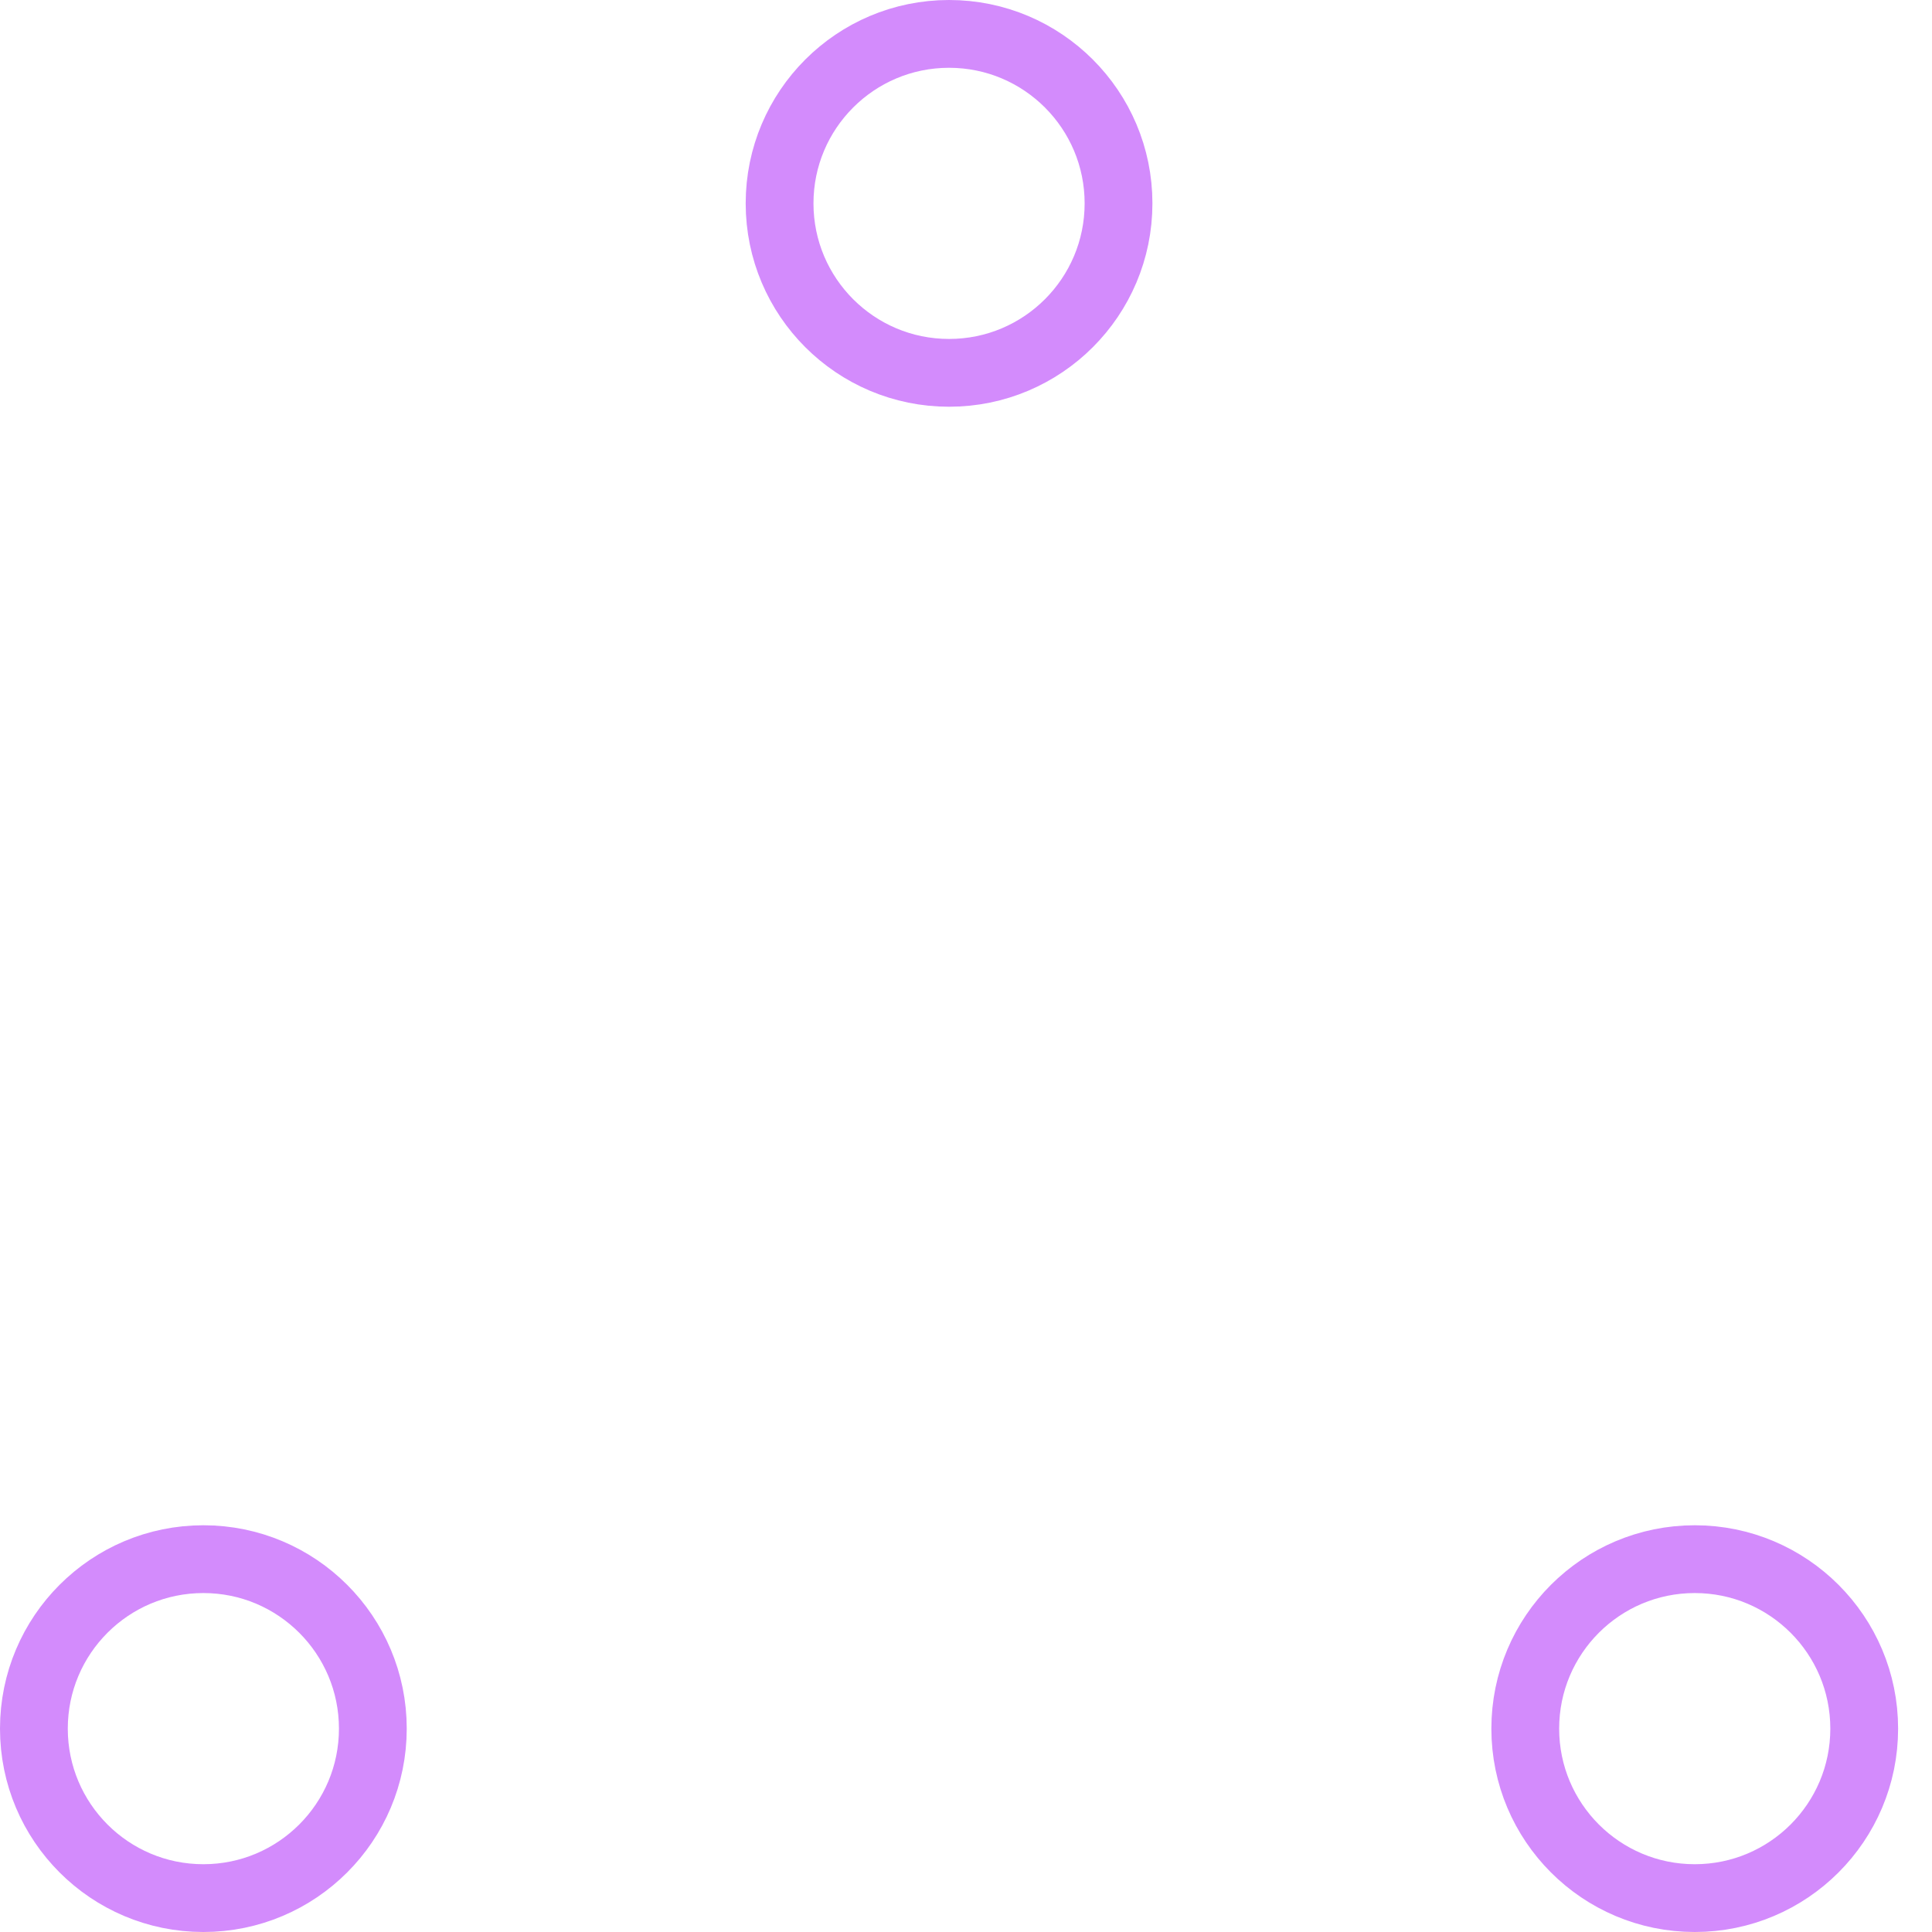
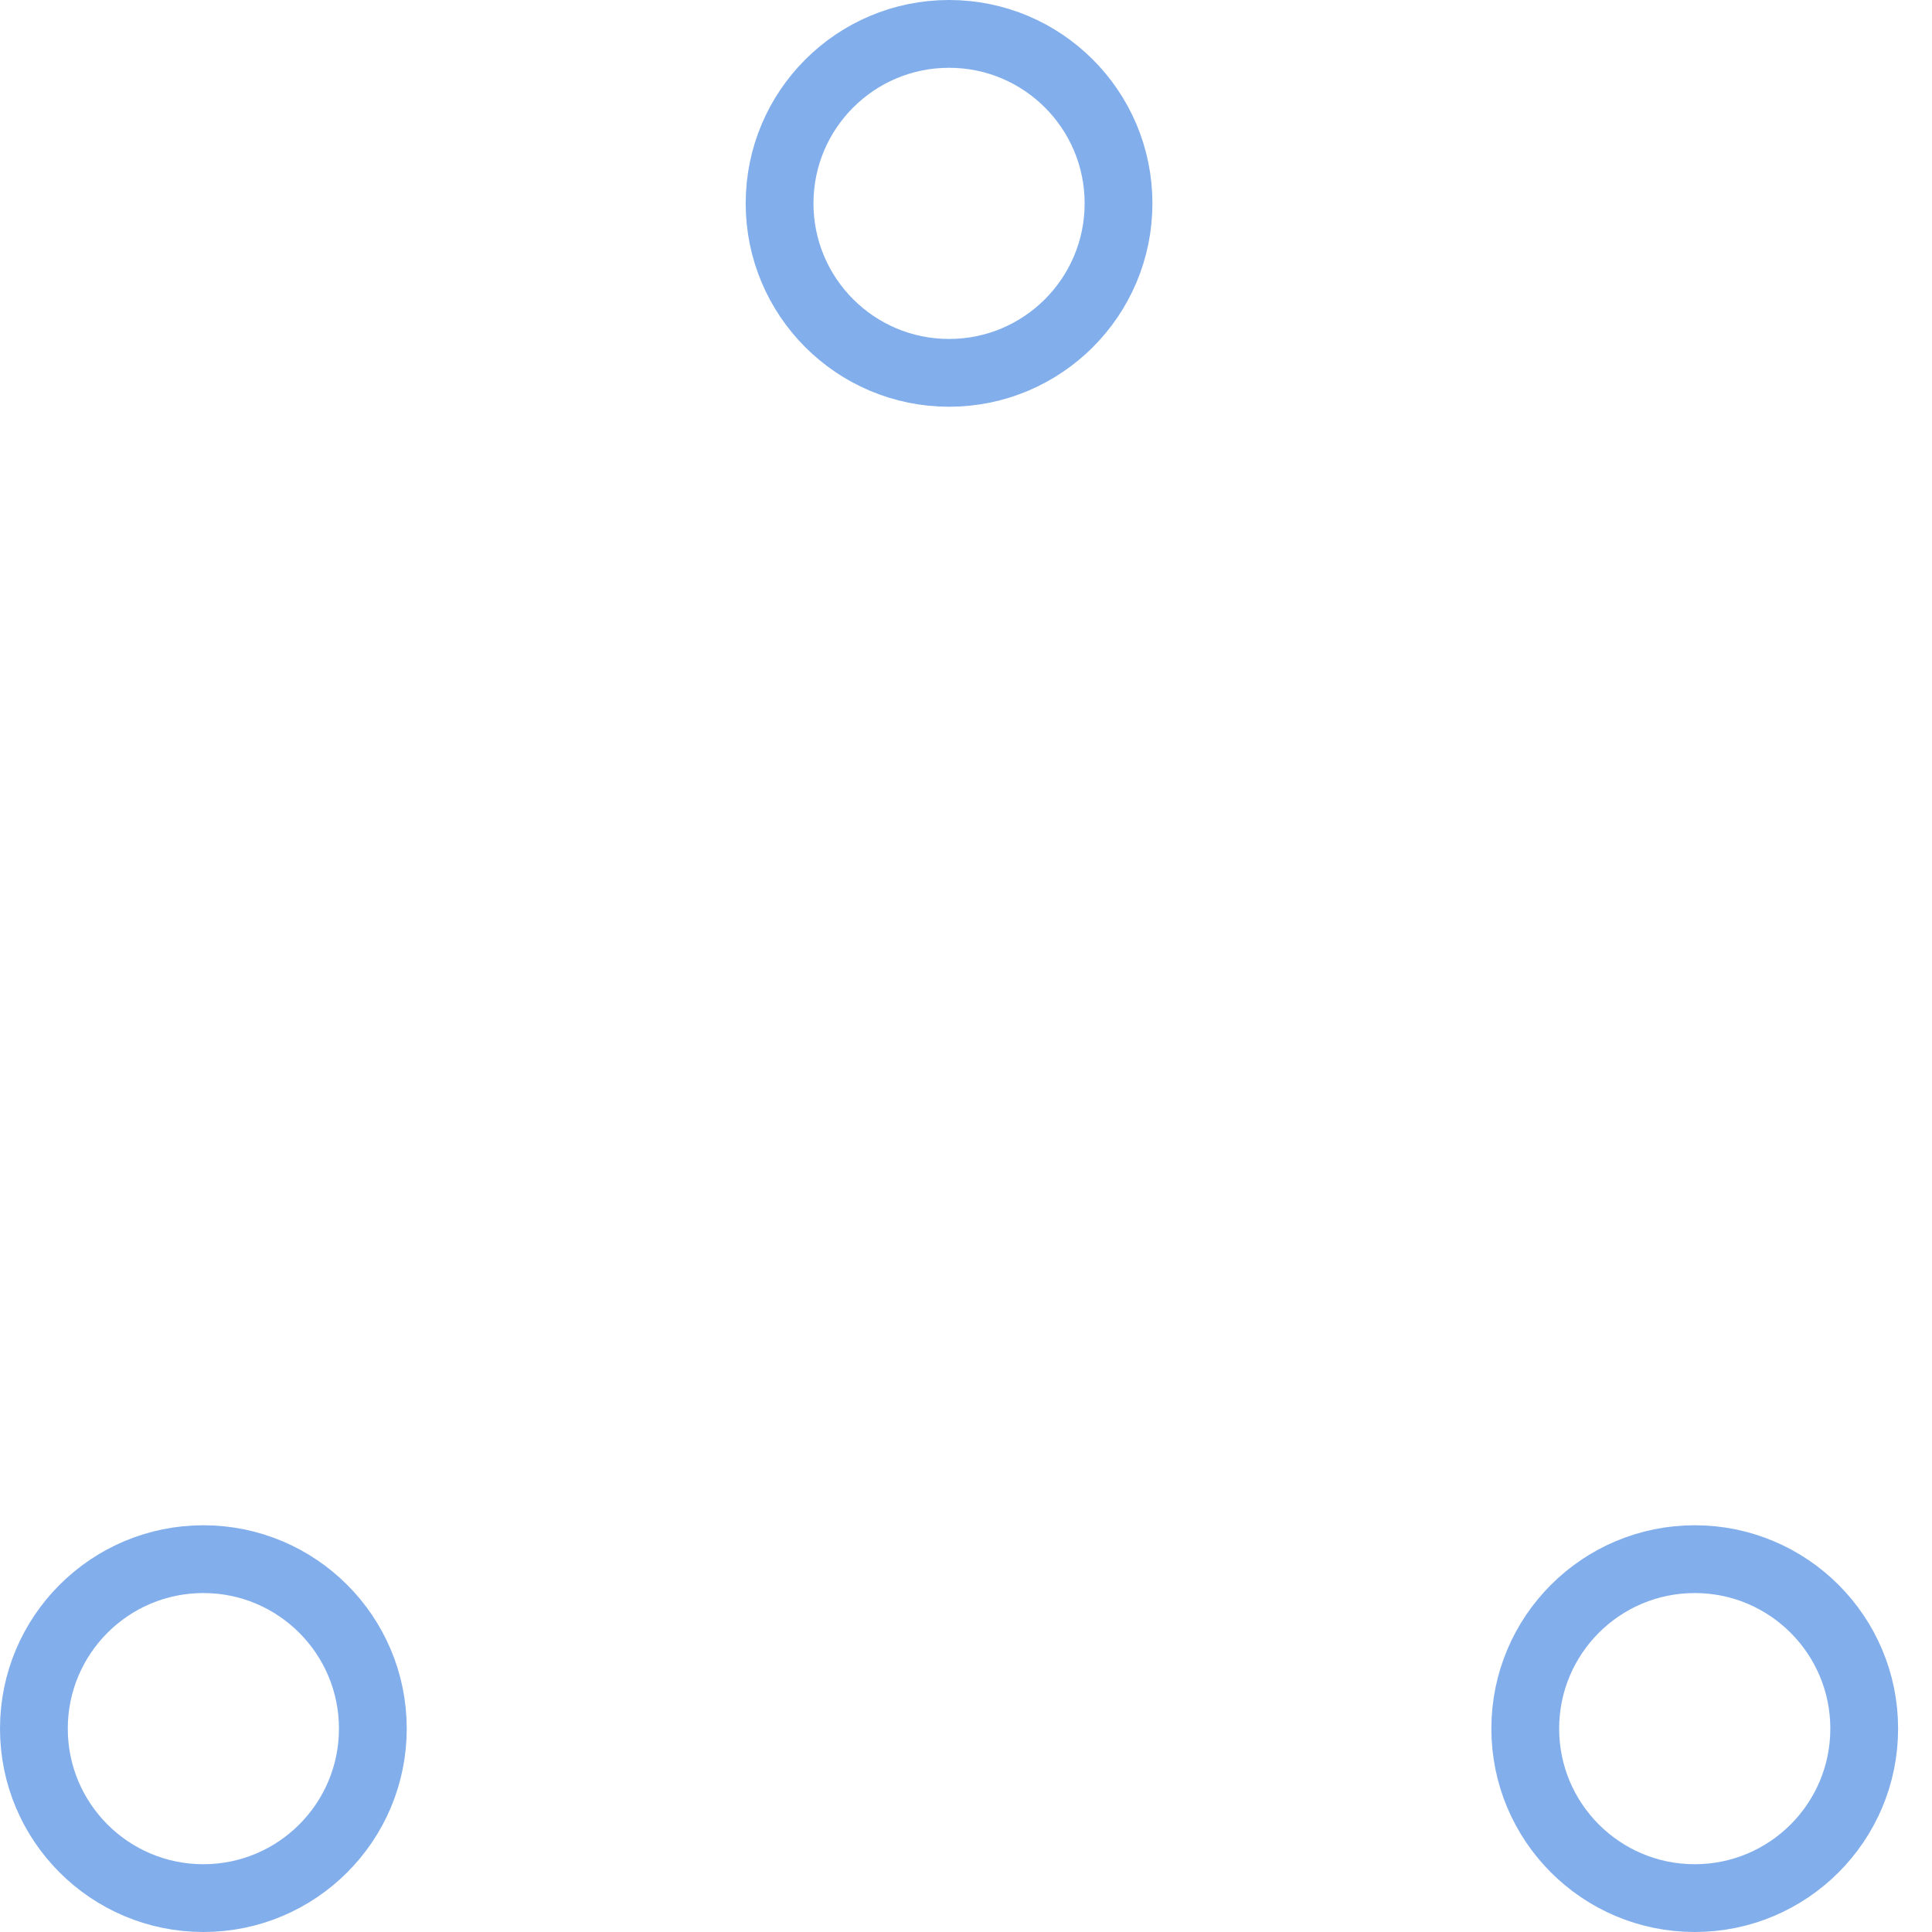
- <svg xmlns="http://www.w3.org/2000/svg" width="80" height="80" viewBox="0 0 57 57" stroke="#d38bfc">
+ <svg xmlns="http://www.w3.org/2000/svg" width="80" height="80" viewBox="0 0 57 57" stroke="#82afec">
  <g fill="none" fill-rule="evenodd">
    <g transform="translate(1 1)" stroke-width="2">
      <circle cx="5" cy="50" r="5">
        <animate attributeName="cy" begin="0s" dur="2.2s" values="50;5;50;50" calcMode="linear" repeatCount="indefinite" />
        <animate attributeName="cx" begin="0s" dur="2.2s" values="5;27;49;5" calcMode="linear" repeatCount="indefinite" />
      </circle>
      <circle cx="27" cy="5" r="5">
        <animate attributeName="cy" begin="0s" dur="2.2s" from="5" to="5" values="5;50;50;5" calcMode="linear" repeatCount="indefinite" />
        <animate attributeName="cx" begin="0s" dur="2.2s" from="27" to="27" values="27;49;5;27" calcMode="linear" repeatCount="indefinite" />
      </circle>
      <circle cx="49" cy="50" r="5">
        <animate attributeName="cy" begin="0s" dur="2.2s" values="50;50;5;50" calcMode="linear" repeatCount="indefinite" />
        <animate attributeName="cx" from="49" to="49" begin="0s" dur="2.2s" values="49;5;27;49" calcMode="linear" repeatCount="indefinite" />
      </circle>
    </g>
  </g>
</svg>
